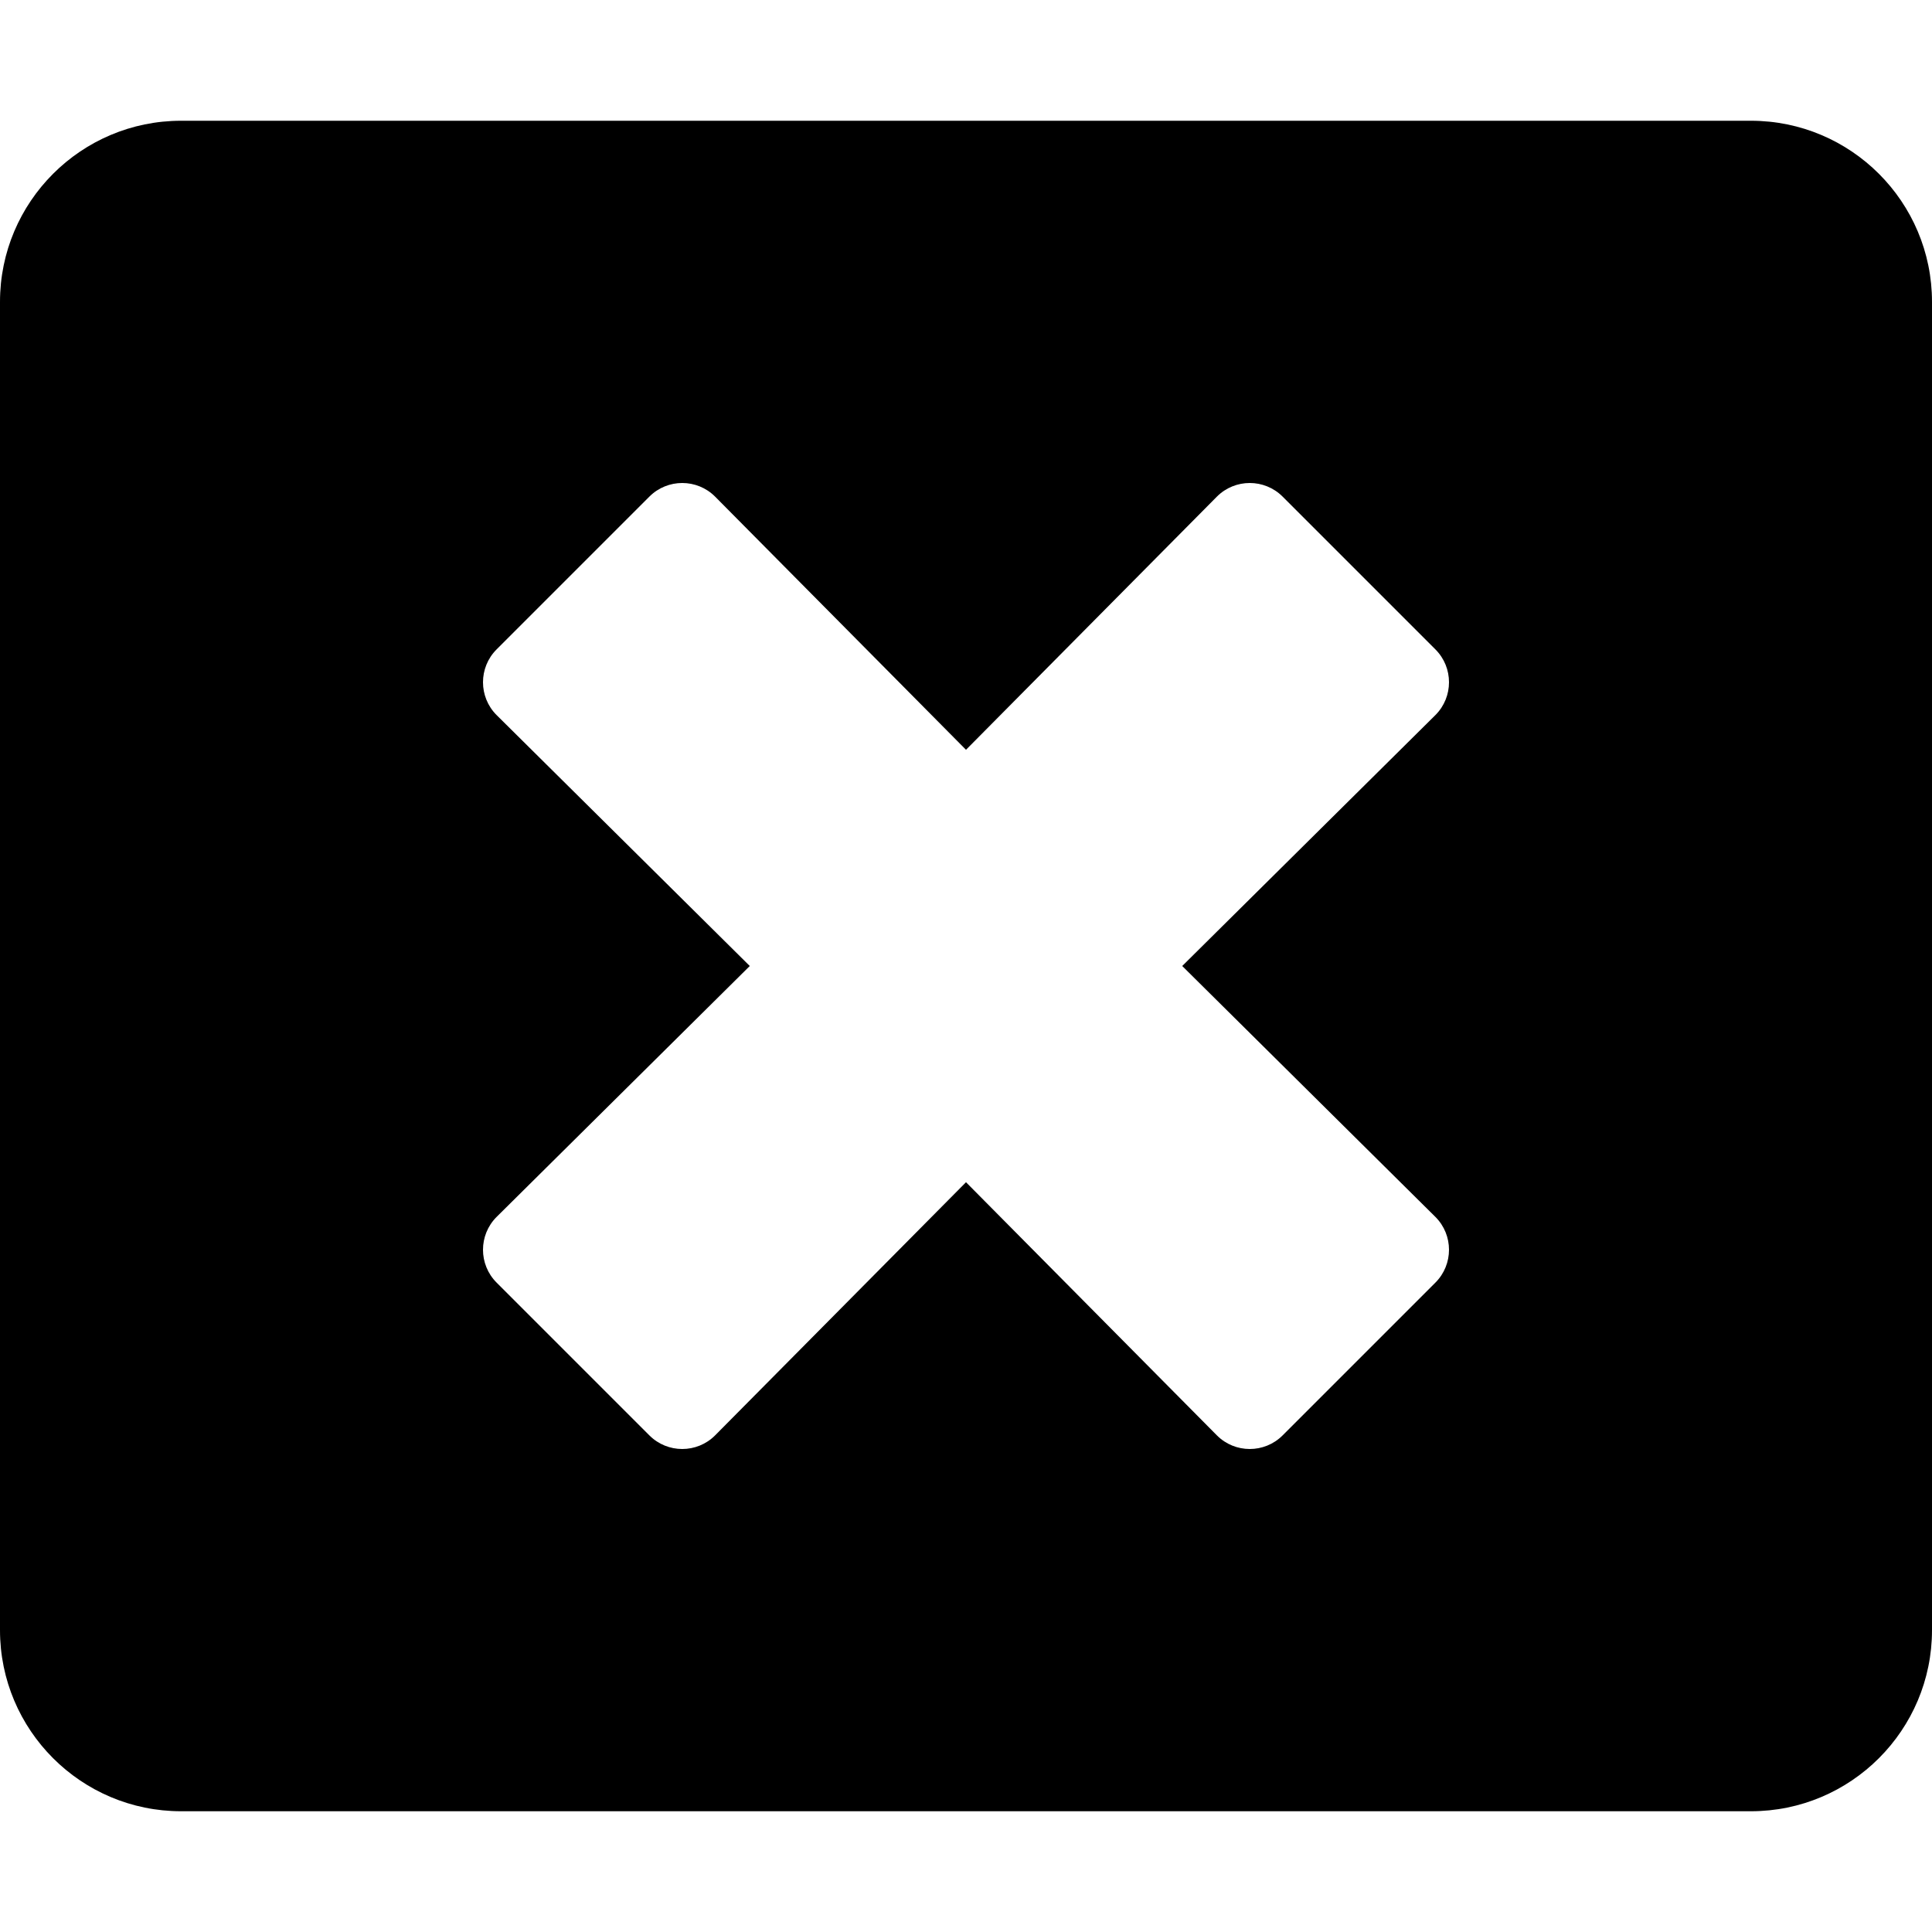
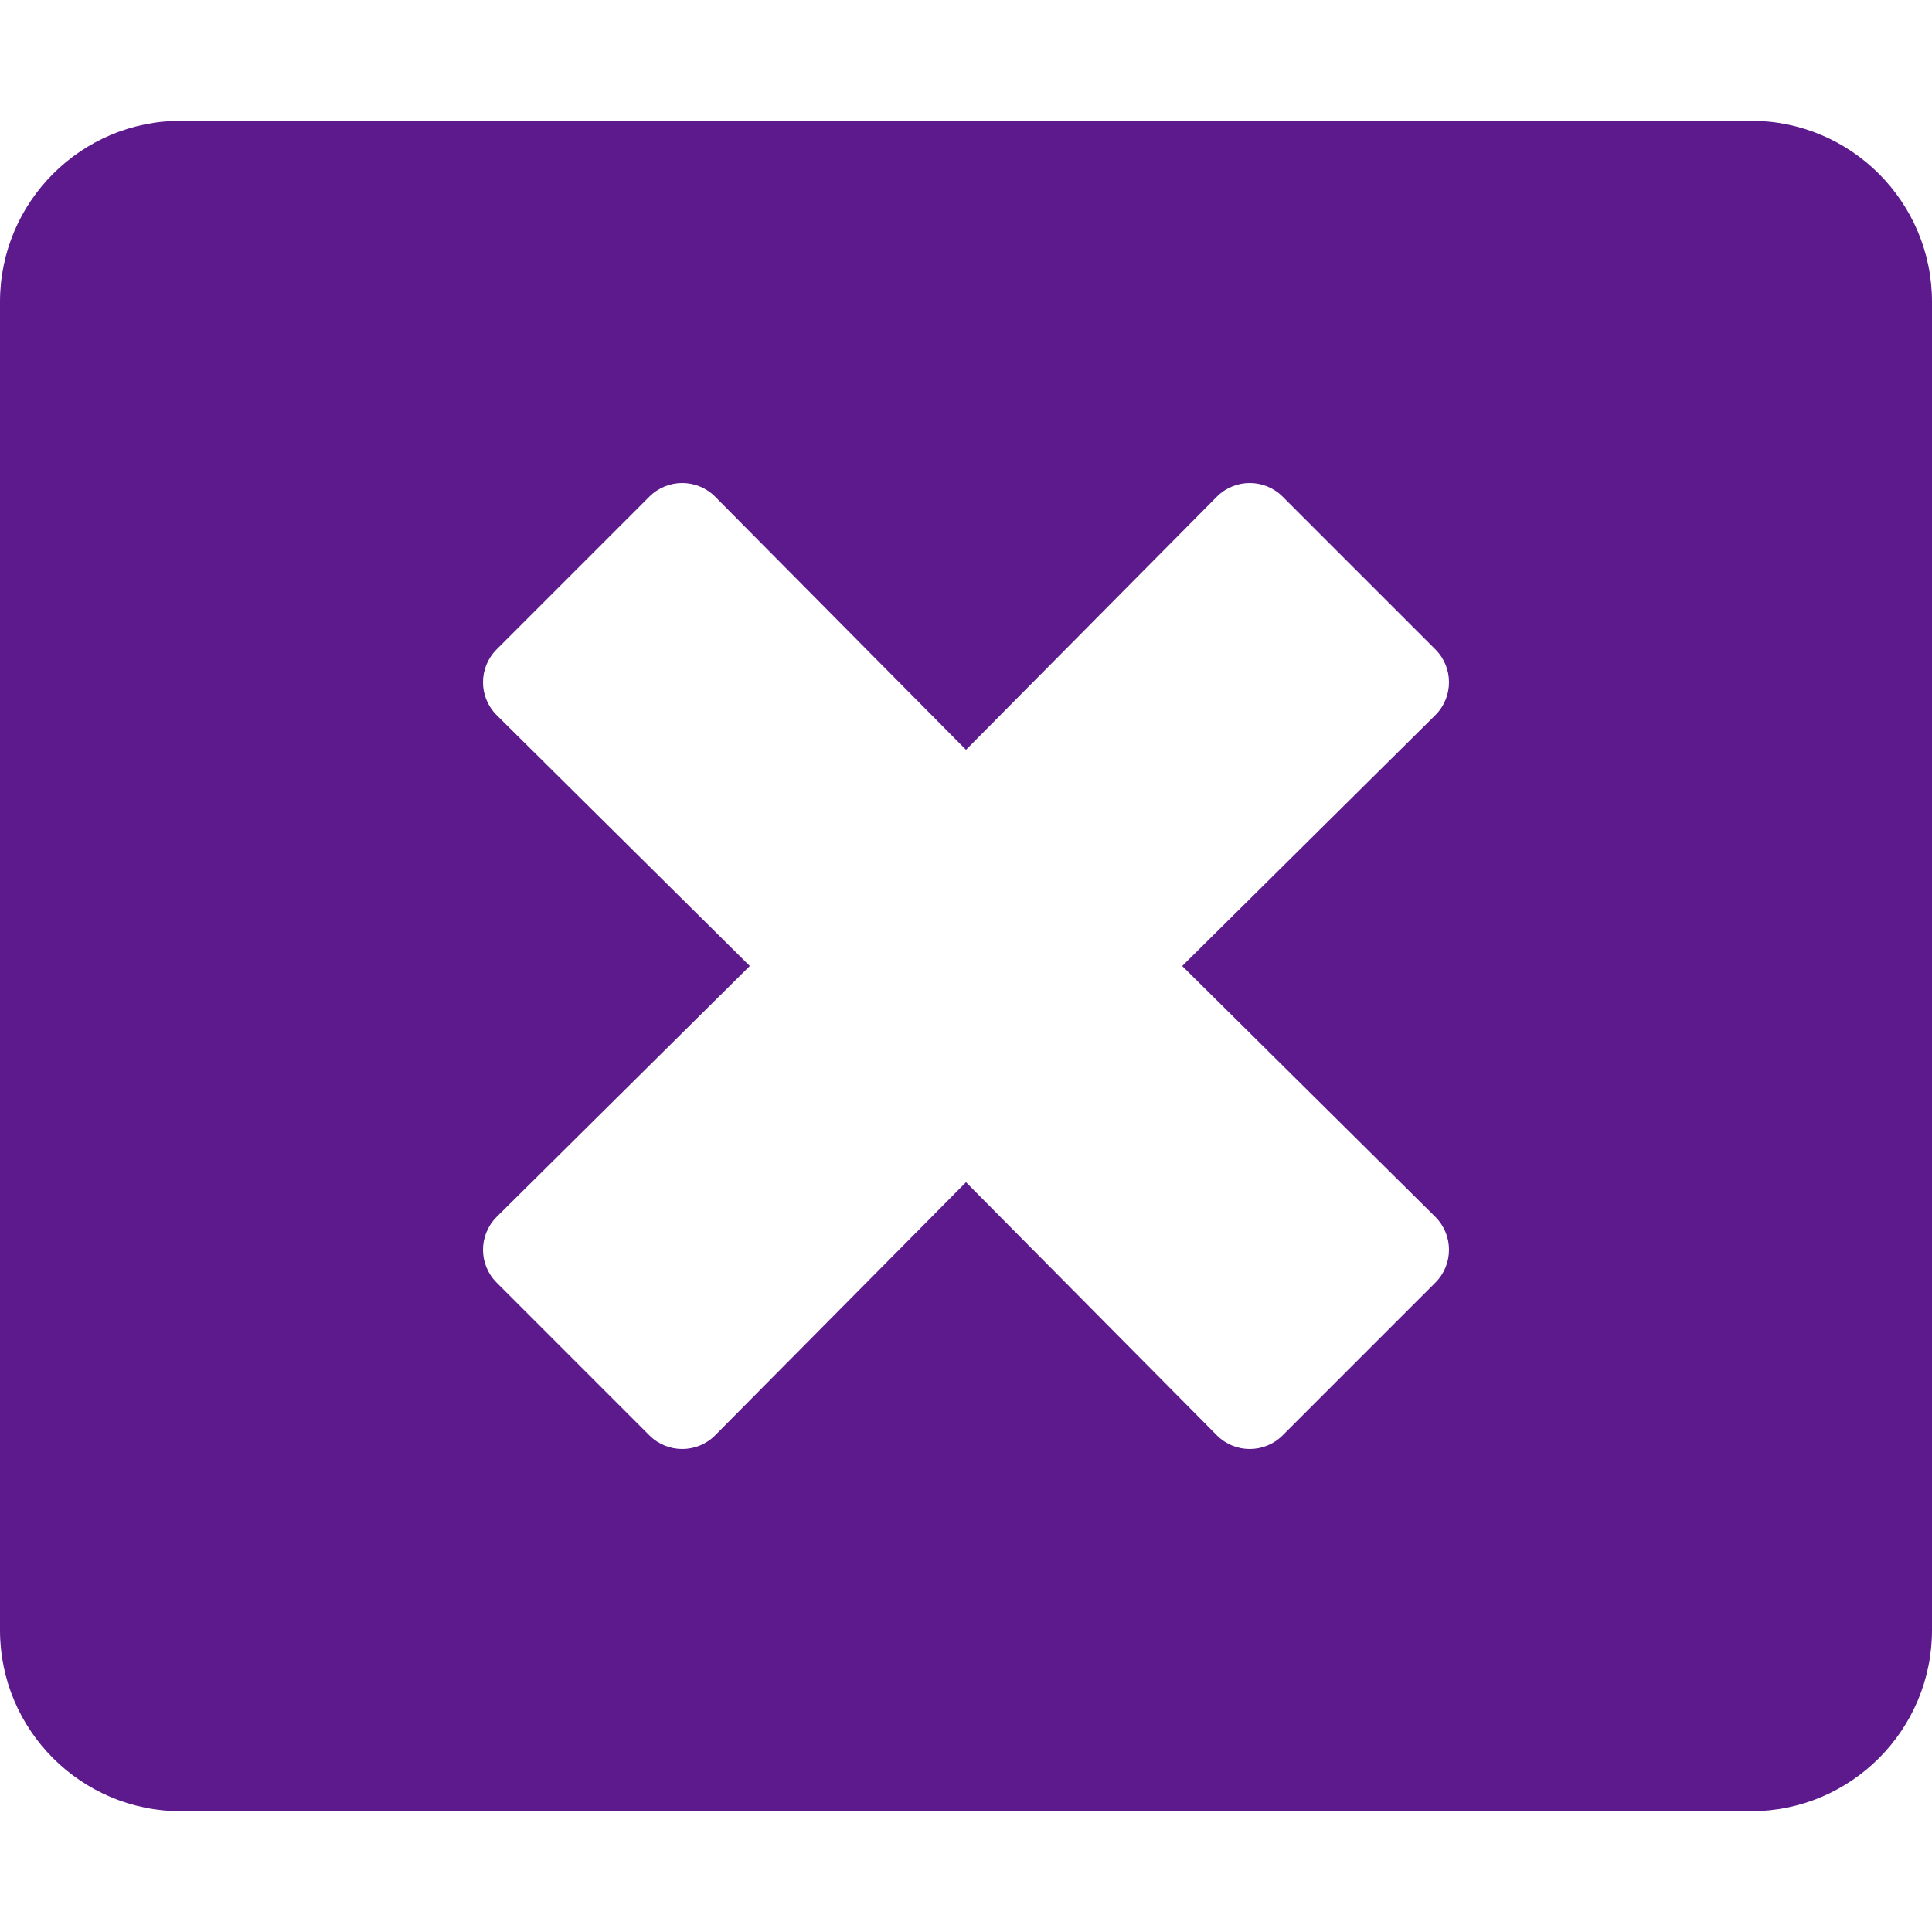
- <svg xmlns="http://www.w3.org/2000/svg" viewBox="0 0 512 512">
+ <svg xmlns="http://www.w3.org/2000/svg" fill="#5C1A8D" viewBox="0 0 512 512">
  <path d="M464 32H48C21.5 32 0 53.5 0 80v352c0 26.5 21.5 48 48 48h416c26.5 0 48-21.5 48-48V80c0-26.5-21.5-48-48-48zm-83.6 290.5c4.8 4.8 4.8 12.6 0 17.4l-40.5 40.5c-4.8 4.8-12.6 4.8-17.4 0L256 313.3l-66.5 67.1c-4.8 4.8-12.6 4.8-17.4 0l-40.5-40.5c-4.8-4.8-4.8-12.6 0-17.4l67.1-66.5-67.1-66.5c-4.8-4.8-4.8-12.6 0-17.4l40.5-40.5c4.8-4.8 12.6-4.8 17.4 0l66.5 67.1 66.5-67.1c4.8-4.8 12.6-4.8 17.4 0l40.5 40.5c4.8 4.8 4.8 12.6 0 17.4L313.3 256l67.1 66.5z" />
</svg>
